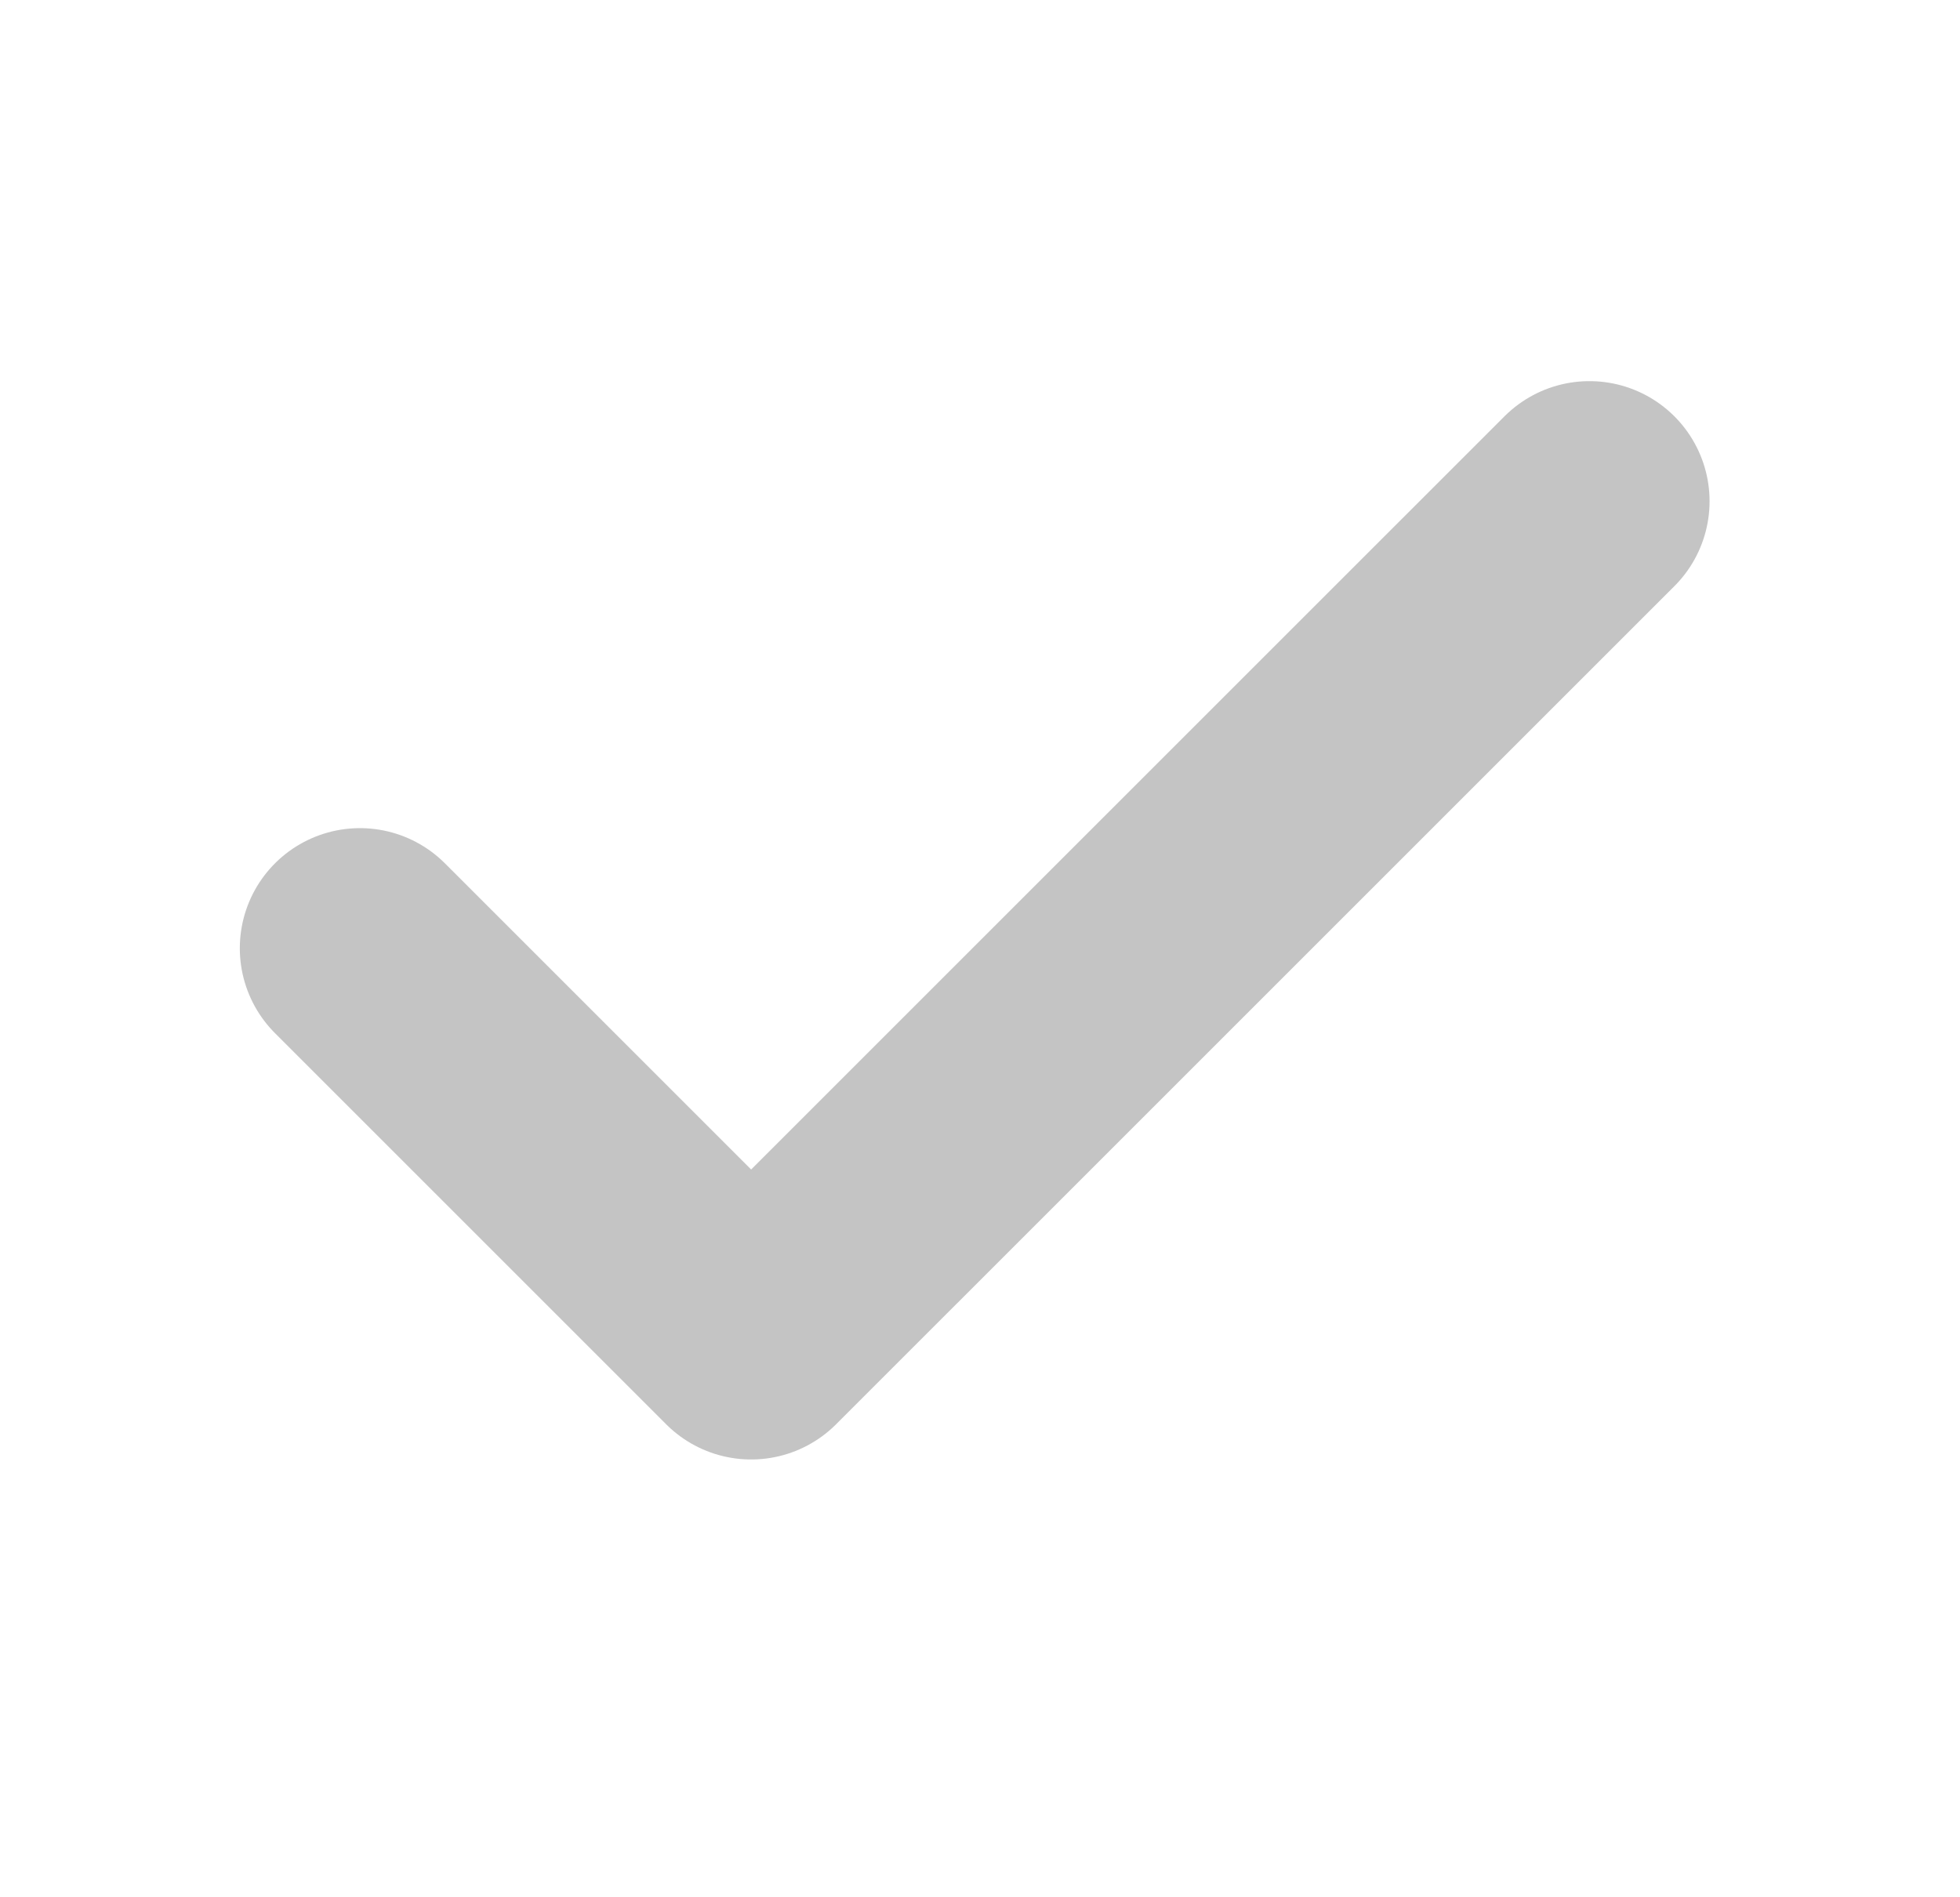
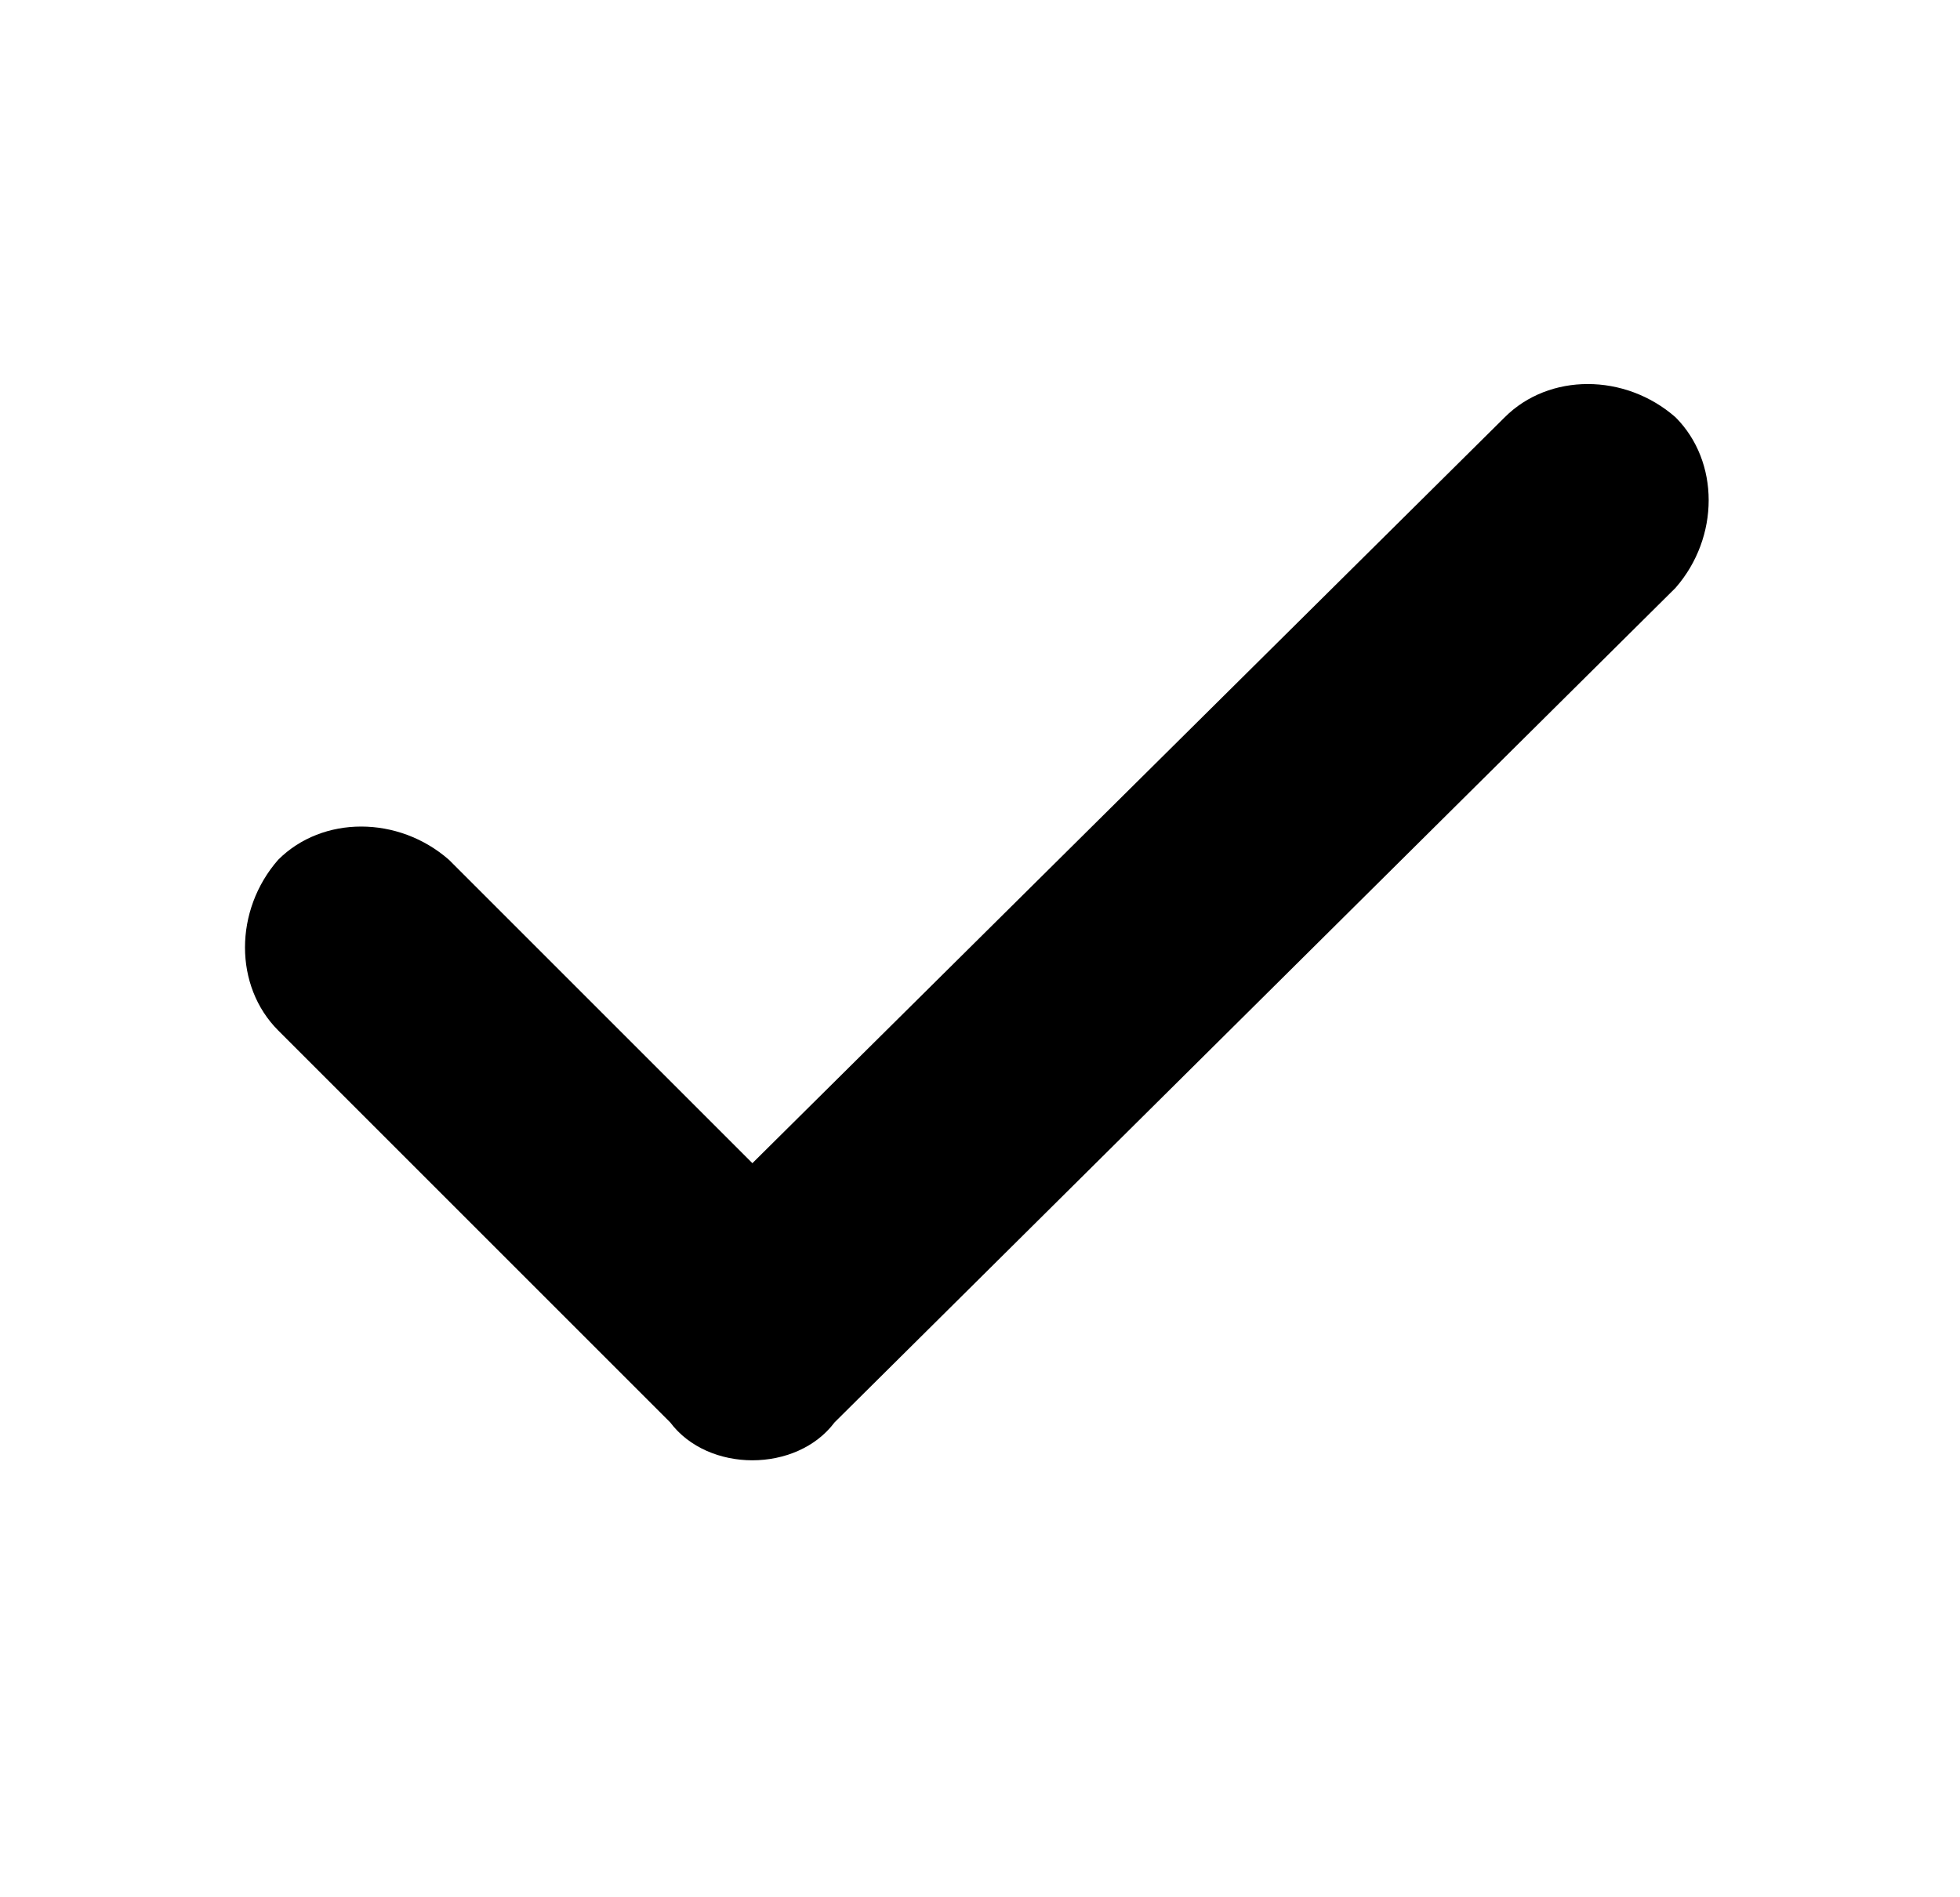
- <svg xmlns="http://www.w3.org/2000/svg" width="31" height="30" viewBox="0 0 31 30" fill="none">
-   <path d="M5.693 15L11.88 21.187L25.139 7.929" stroke="#C4C4C4" stroke-width="3.8" stroke-linecap="round" stroke-linejoin="round" />
+ <svg xmlns="http://www.w3.org/2000/svg" version="1.1" id="Layer_1" x="0px" y="0px" viewBox="0 0 31 30" style="enable-background:new 0 0 31 30;" xml:space="preserve">
+   <path class="st0" d="M11.9,23.1L11.9,23.1c-0.5,0-1-0.2-1.3-0.6l-6.2-6.2c-0.7-0.7-0.7-1.9,0-2.7c0.7-0.7,1.9-0.7,2.7,0l4.8,4.8   L23.8,6.6c0.7-0.7,1.9-0.7,2.7,0c0.7,0.7,0.7,1.9,0,2.7L13.2,22.5C12.9,22.9,12.4,23.1,11.9,23.1z" />
</svg>
